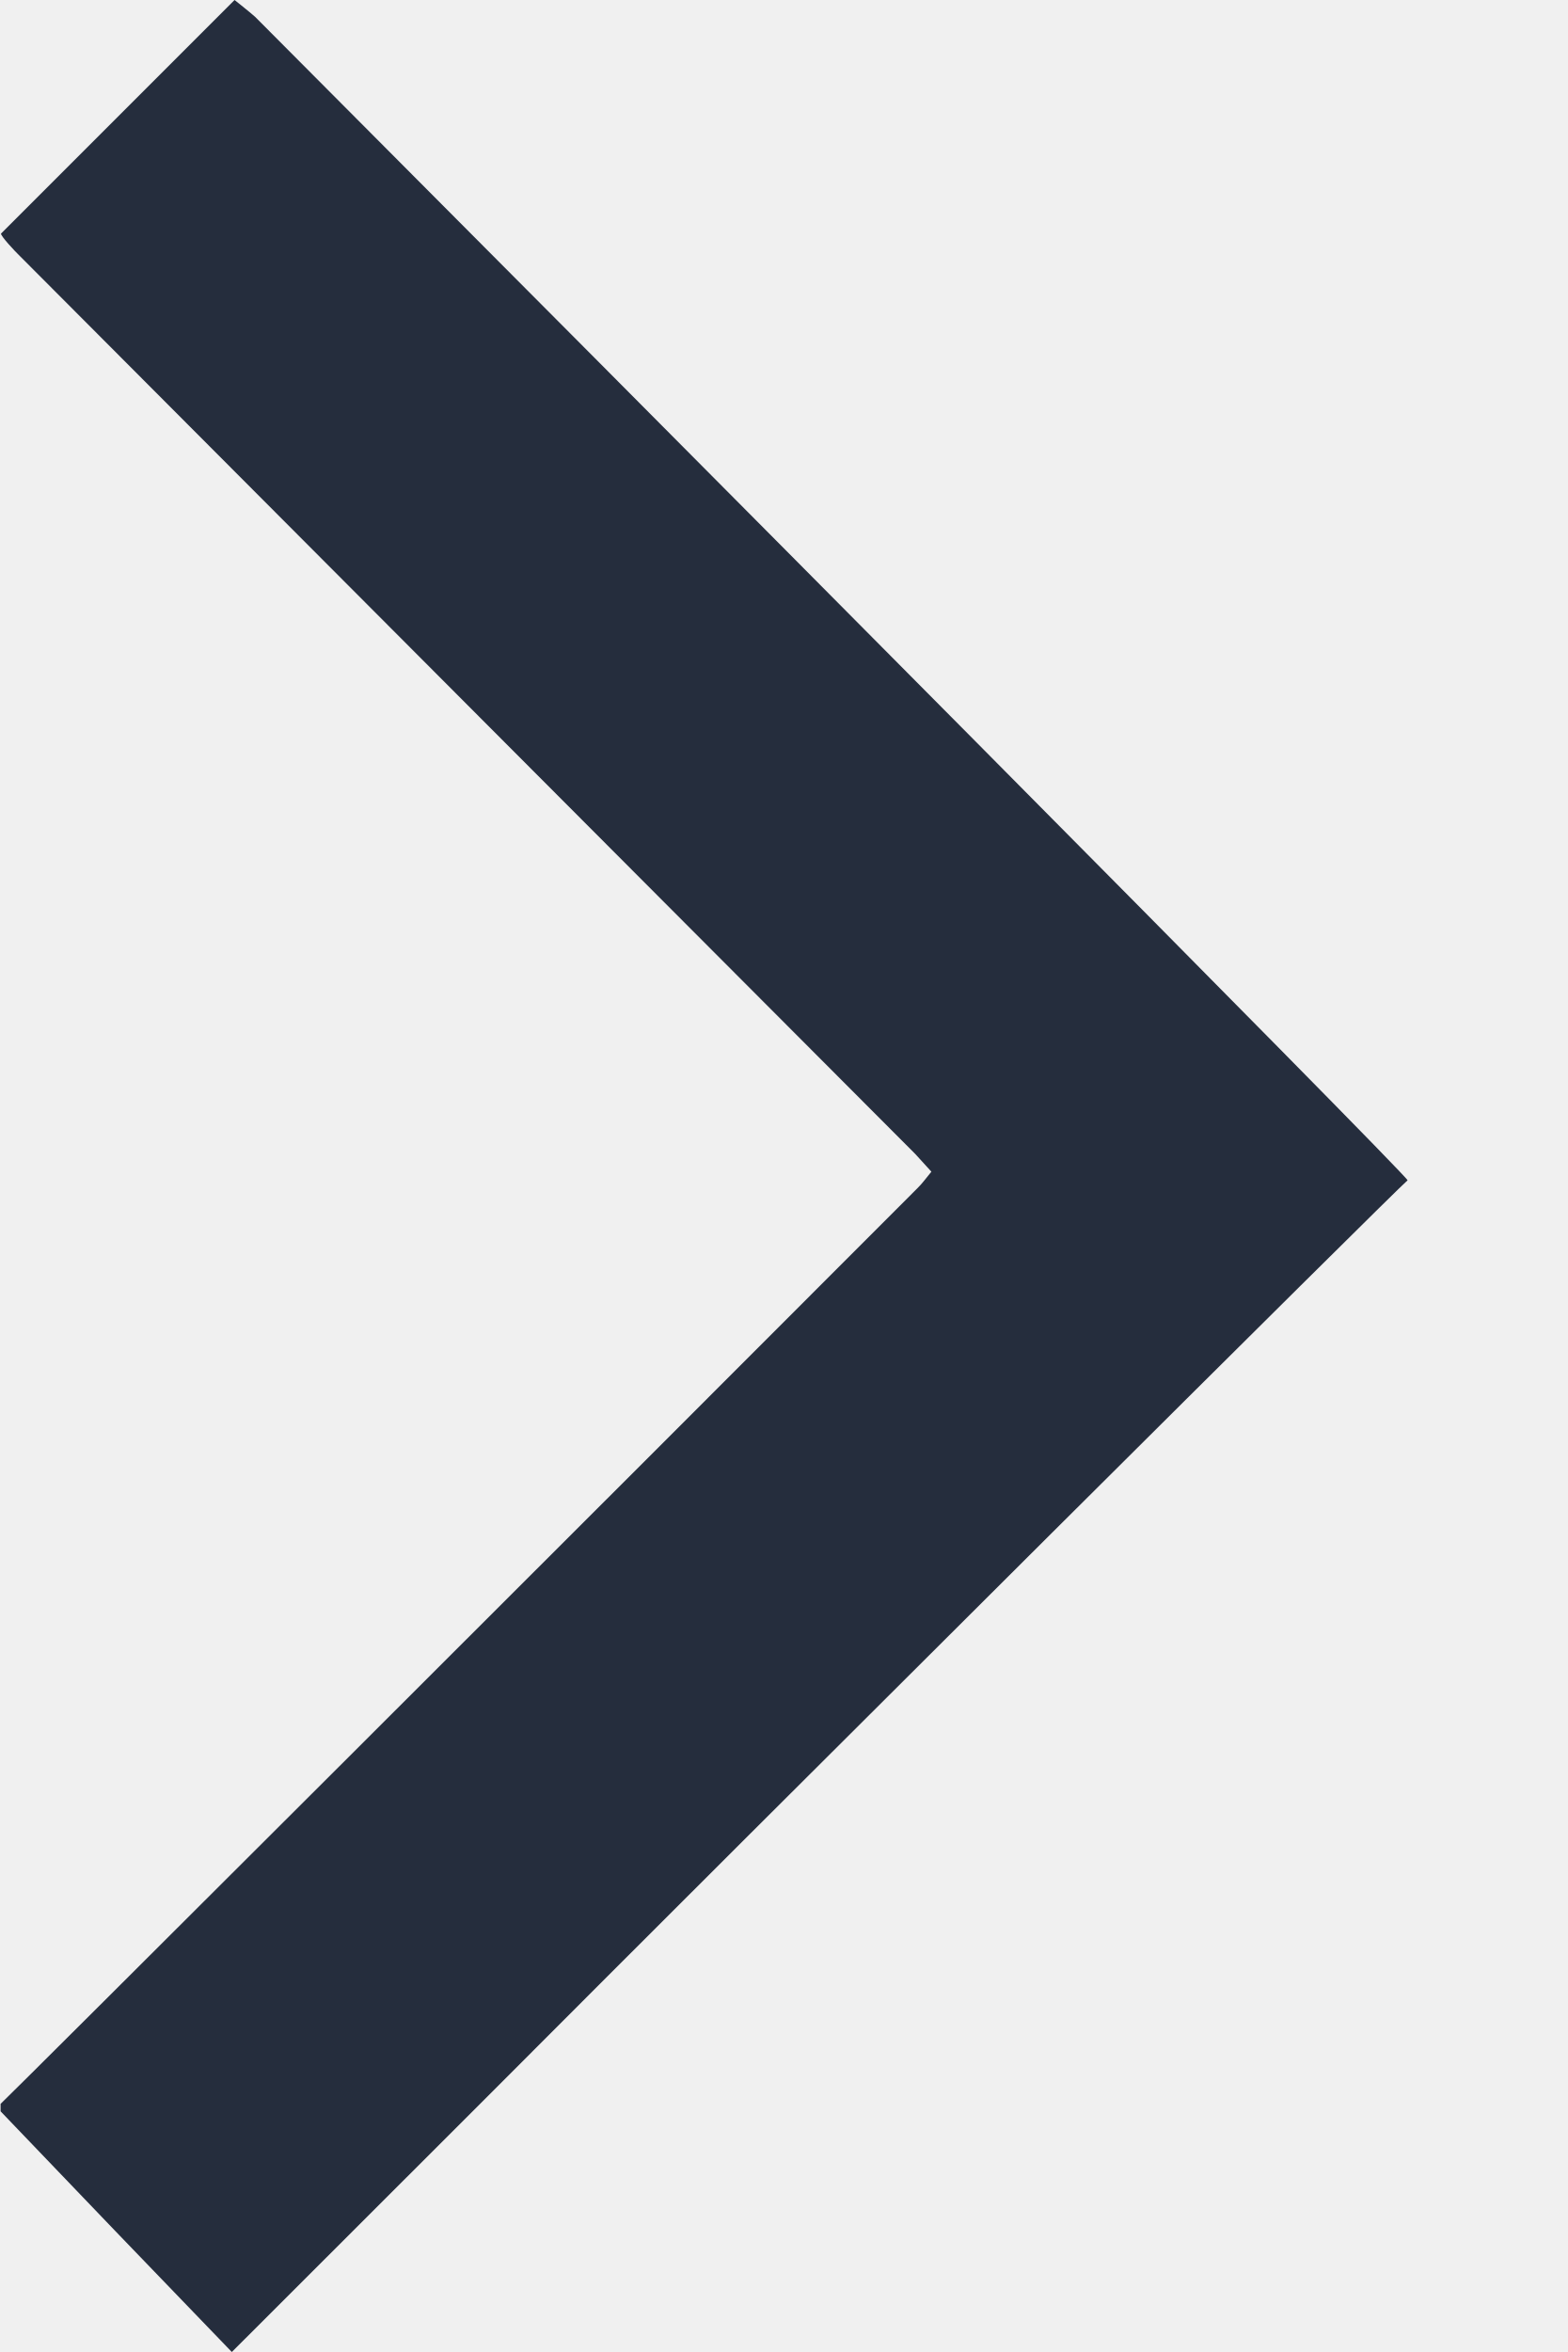
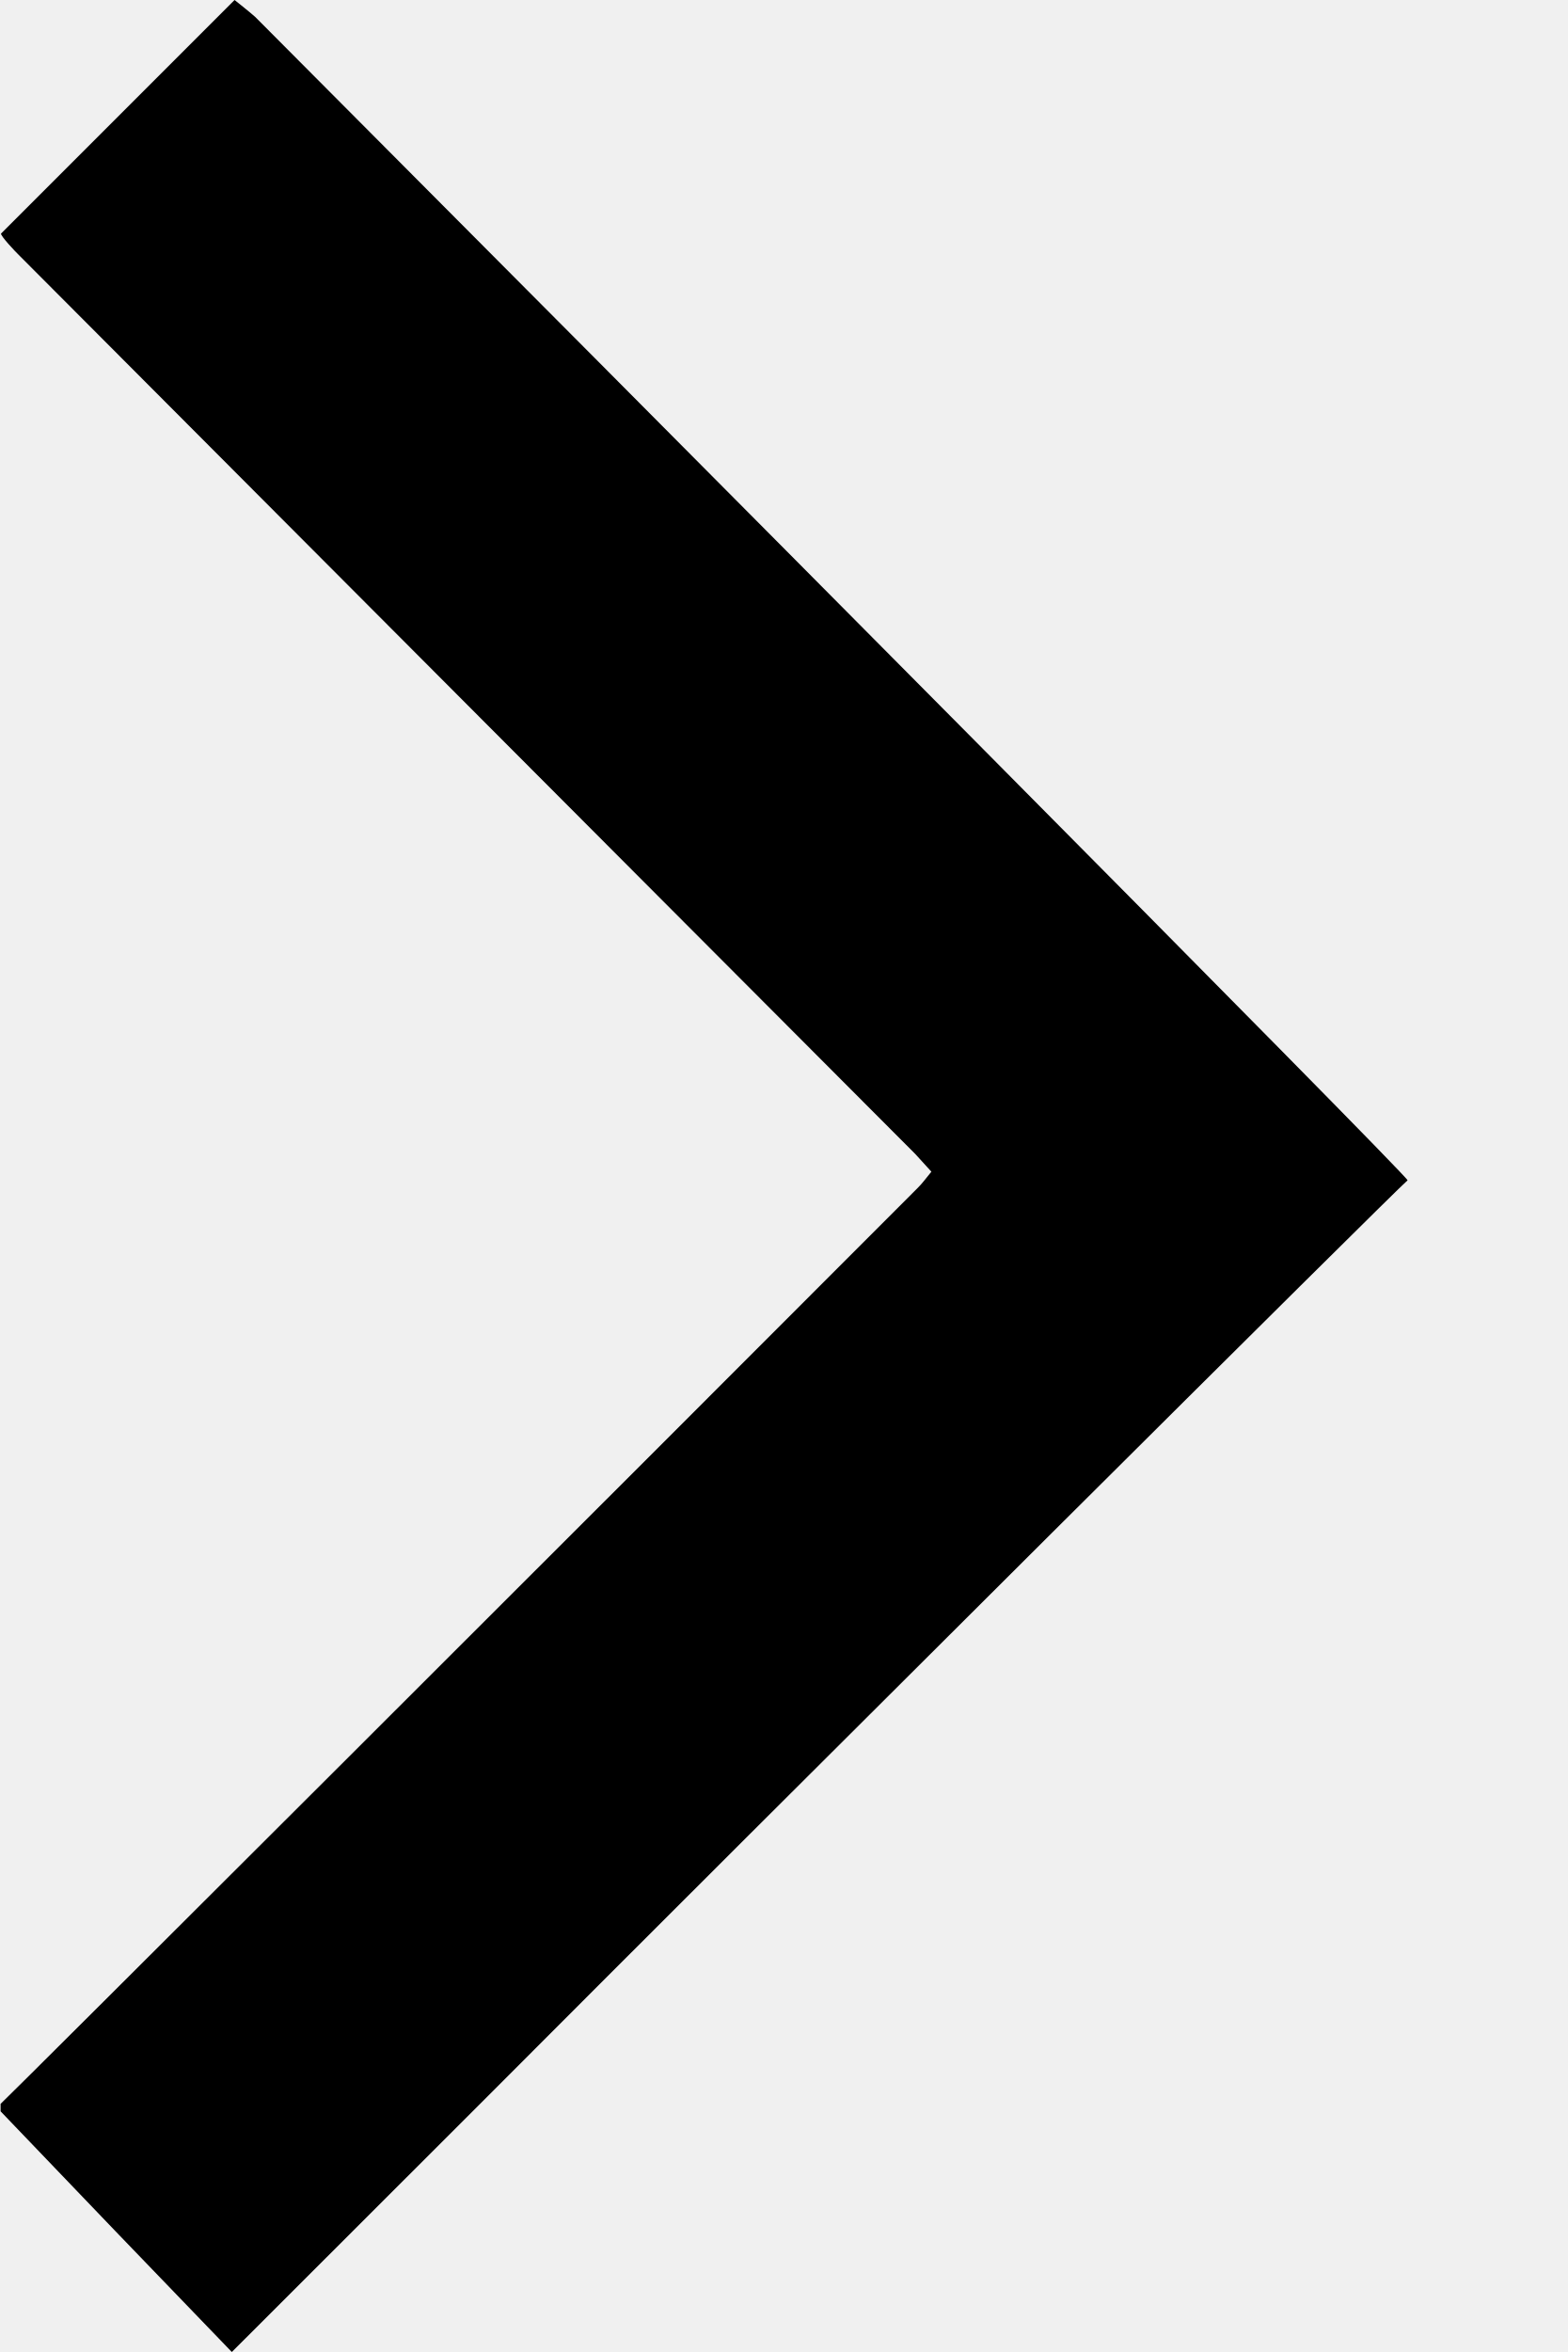
- <svg xmlns="http://www.w3.org/2000/svg" width="8" height="12" viewBox="0 0 8 12" fill="none">
+ <svg xmlns="http://www.w3.org/2000/svg" width="8" height="12" viewBox="0 0 8 12">
  <g clip-path="url(#clip0_1230_5915)">
-     <path d="M1.197 -5.23331e-07C1.197 -5.23331e-07 1.274 0.061 1.302 0.086C3.227 2.017 7.183 5.997 7.183 6.022C7.131 6.063 3.983 9.197 2.461 10.723C2.047 11.137 1.633 11.55 1.183 12C0.786 11.589 0.394 11.181 0.003 10.772L0.003 10.734C0.03 10.712 3.15 7.597 4.681 6.063C4.706 6.039 4.728 6.008 4.753 5.978C4.72 5.942 4.695 5.914 4.67 5.887C3.147 4.361 1.627 2.836 0.105 1.31C0.074 1.28 0.005 1.206 0.005 1.192C0.405 0.792 0.803 0.394 1.203 -0.006L1.197 -5.23331e-07Z" fill="#252D3D" />
+     <path d="M1.197 -5.23331e-07C1.197 -5.23331e-07 1.274 0.061 1.302 0.086C3.227 2.017 7.183 5.997 7.183 6.022C7.131 6.063 3.983 9.197 2.461 10.723C2.047 11.137 1.633 11.55 1.183 12C0.786 11.589 0.394 11.181 0.003 10.772L0.003 10.734C0.03 10.712 3.15 7.597 4.681 6.063C4.706 6.039 4.728 6.008 4.753 5.978C4.72 5.942 4.695 5.914 4.67 5.887C3.147 4.361 1.627 2.836 0.105 1.31C0.074 1.28 0.005 1.206 0.005 1.192C0.405 0.792 0.803 0.394 1.203 -0.006L1.197 -5.23331e-07Z" />
  </g>
  <defs>
    <clipPath id="clip0_1230_5915">
-       <rect width="7.183" height="12" fill="white" transform="translate(7.18335 12) rotate(-180)" />
+       <rect width="7.183" height="12" transform="translate(7.18335 12) rotate(-180)" />
    </clipPath>
  </defs>
</svg>
